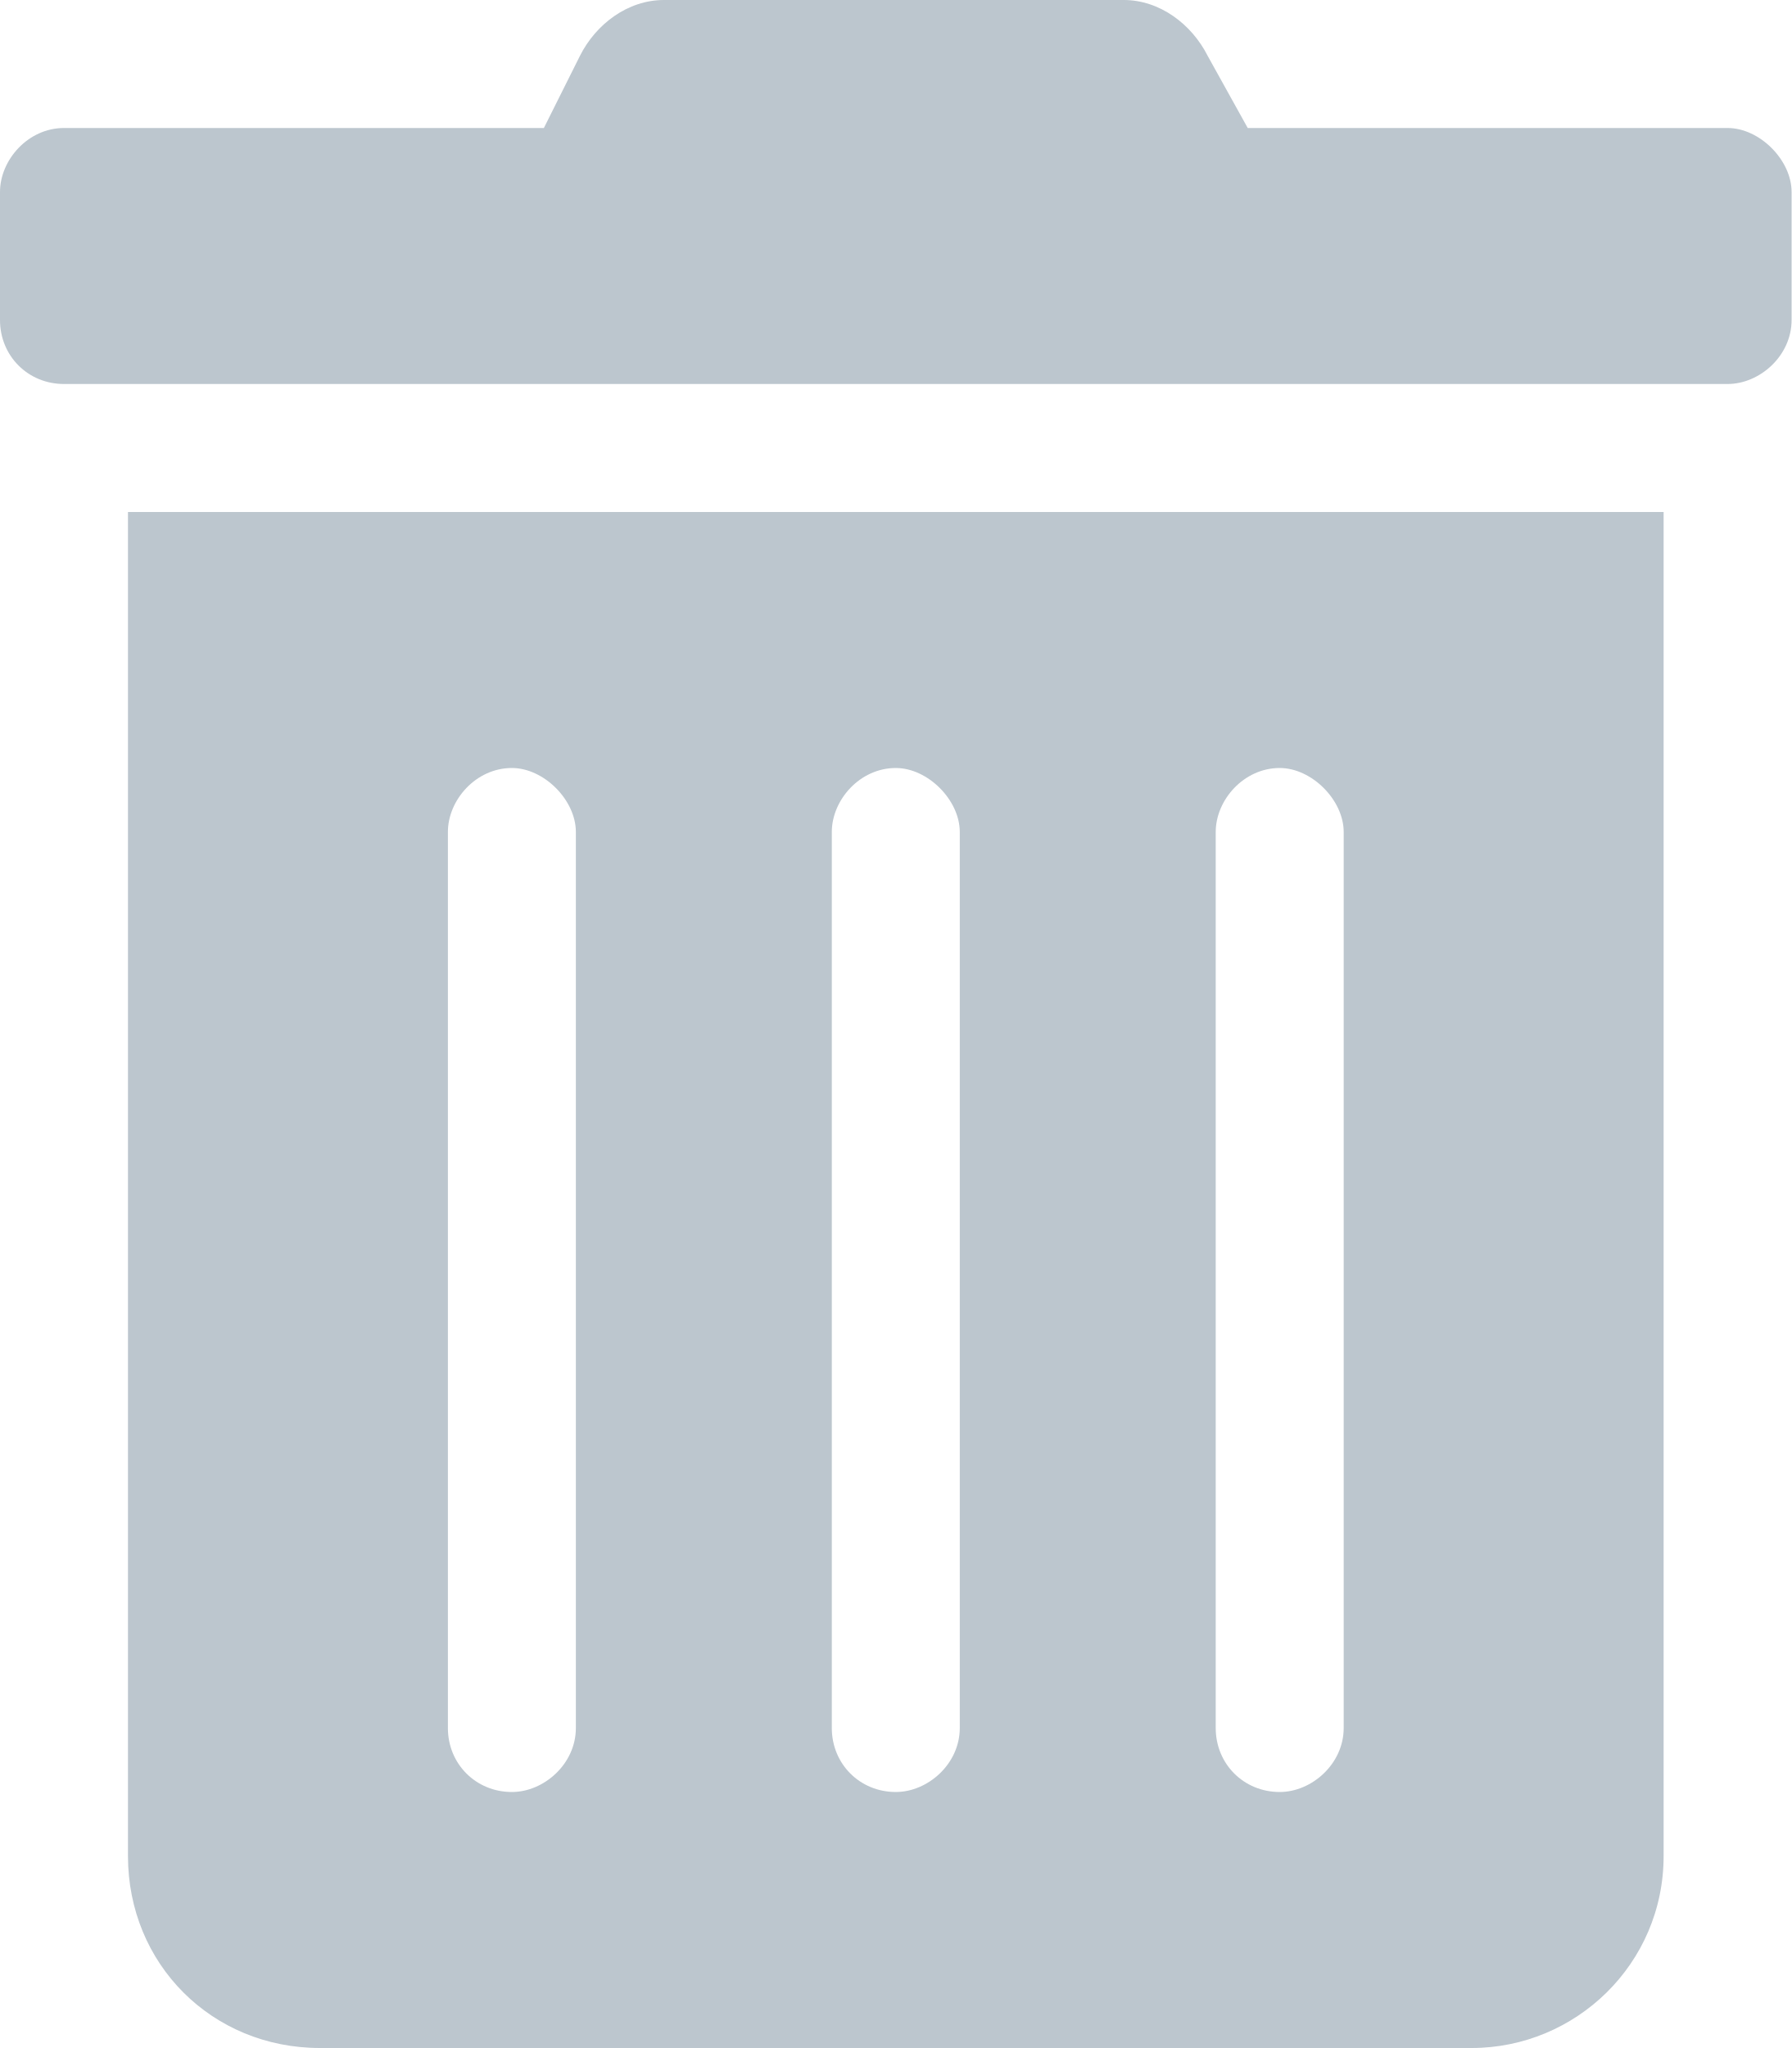
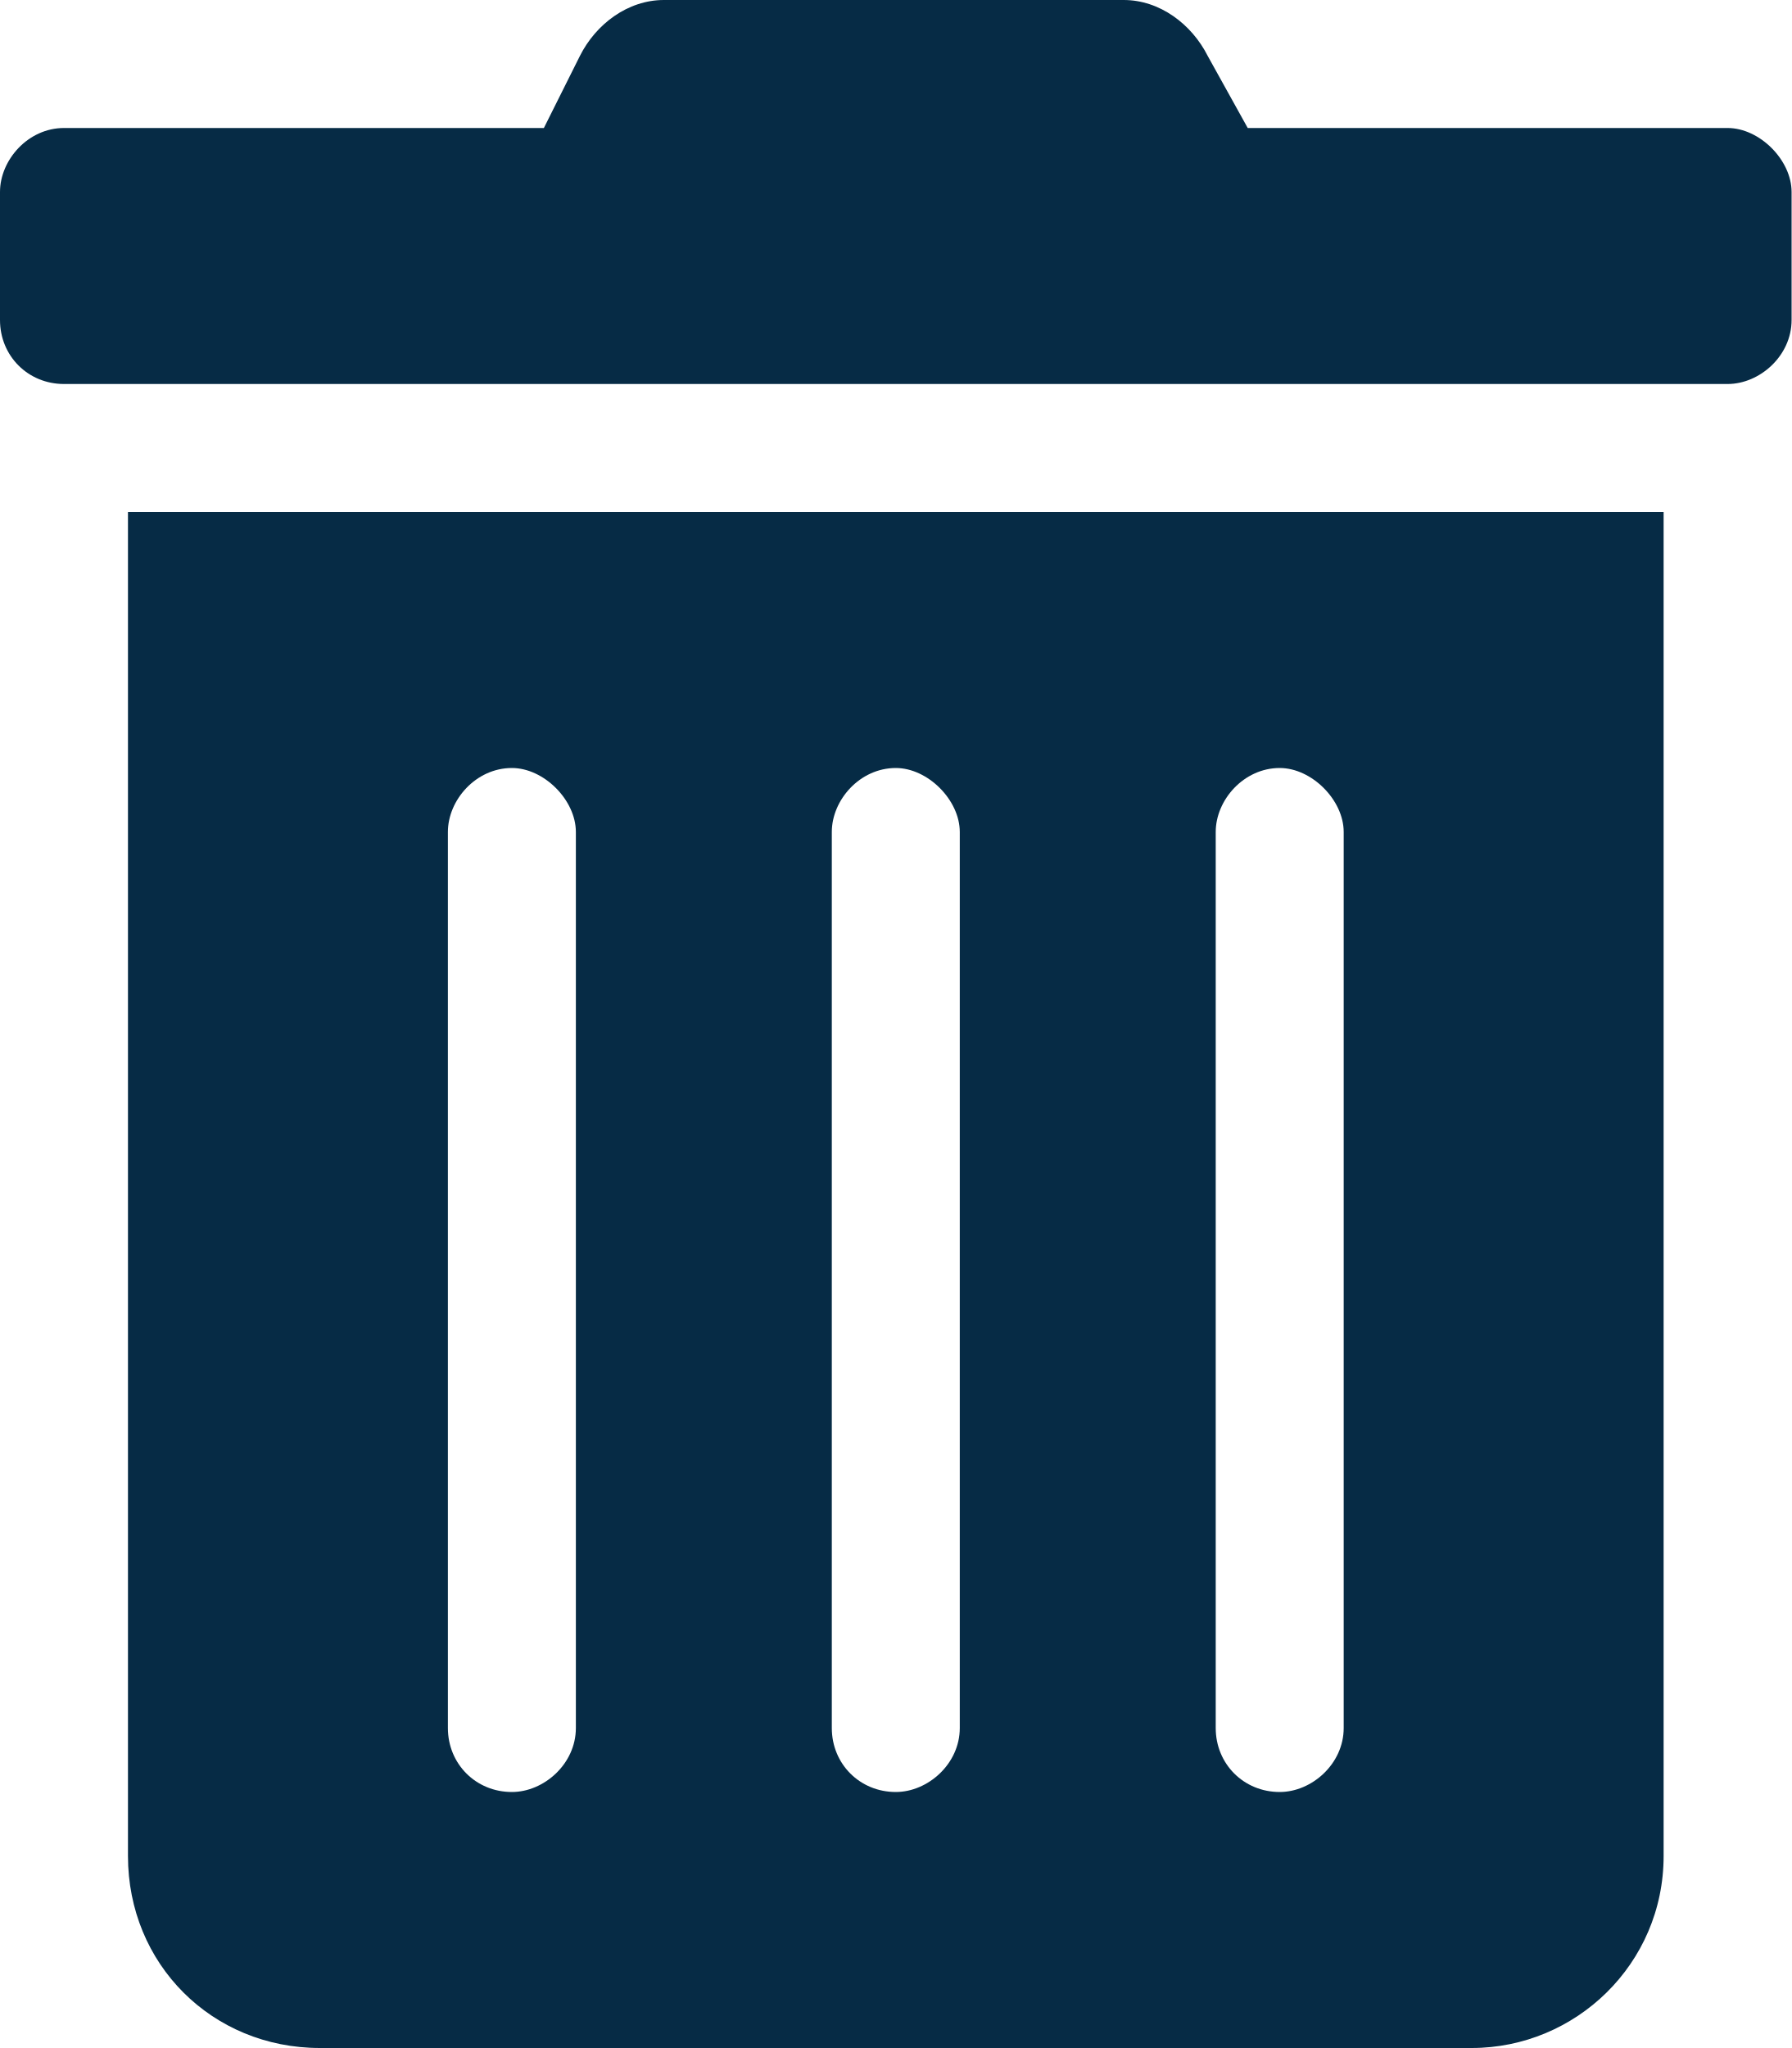
<svg xmlns="http://www.w3.org/2000/svg" width="14" height="16" viewBox="0 0 14 16" fill="none">
-   <path d="M1 14.5C1 15.344 1.656 16 2.5 16H11.5C12.312 16 13 15.344 13 14.5V4H1V14.5ZM9.5 6.5C9.5 6.25 9.719 6 10 6C10.25 6 10.5 6.25 10.5 6.5V13.5C10.5 13.781 10.25 14 10 14C9.719 14 9.5 13.781 9.5 13.5V6.5ZM6.5 6.5C6.5 6.25 6.719 6 7 6C7.25 6 7.5 6.25 7.5 6.5V13.5C7.5 13.781 7.25 14 7 14C6.719 14 6.5 13.781 6.5 13.5V6.5ZM3.5 6.5C3.5 6.25 3.719 6 4 6C4.25 6 4.5 6.25 4.5 6.5V13.5C4.5 13.781 4.25 14 4 14C3.719 14 3.5 13.781 3.5 13.5V6.5ZM13.5 1H9.75L9.438 0.438C9.312 0.188 9.062 0 8.781 0H5.188C4.906 0 4.656 0.188 4.531 0.438L4.25 1H0.5C0.219 1 0 1.25 0 1.5V2.5C0 2.781 0.219 3 0.5 3H13.5C13.75 3 14 2.781 14 2.5V1.5C14 1.25 13.75 1 13.5 1Z" fill="#bcc6ce" />
+   <path d="M1 14.5C1 15.344 1.656 16 2.5 16H11.5C12.312 16 13 15.344 13 14.5V4H1V14.5ZM9.5 6.5C9.5 6.25 9.719 6 10 6C10.25 6 10.5 6.25 10.5 6.5V13.5C10.5 13.781 10.25 14 10 14C9.719 14 9.5 13.781 9.5 13.5V6.5ZM6.5 6.5C6.5 6.25 6.719 6 7 6C7.25 6 7.5 6.25 7.5 6.5V13.5C7.5 13.781 7.25 14 7 14C6.719 14 6.5 13.781 6.5 13.5V6.5ZM3.5 6.5C3.5 6.25 3.719 6 4 6C4.25 6 4.5 6.25 4.5 6.5V13.5C4.5 13.781 4.25 14 4 14C3.719 14 3.5 13.781 3.5 13.5V6.5ZM13.5 1H9.75L9.438 0.438C9.312 0.188 9.062 0 8.781 0H5.188C4.906 0 4.656 0.188 4.531 0.438L4.25 1H0.5C0.219 1 0 1.25 0 1.5V2.5C0 2.781 0.219 3 0.5 3H13.5C13.75 3 14 2.781 14 2.5V1.5C14 1.25 13.75 1 13.5 1Z" fill="#062B45" />
</svg>
